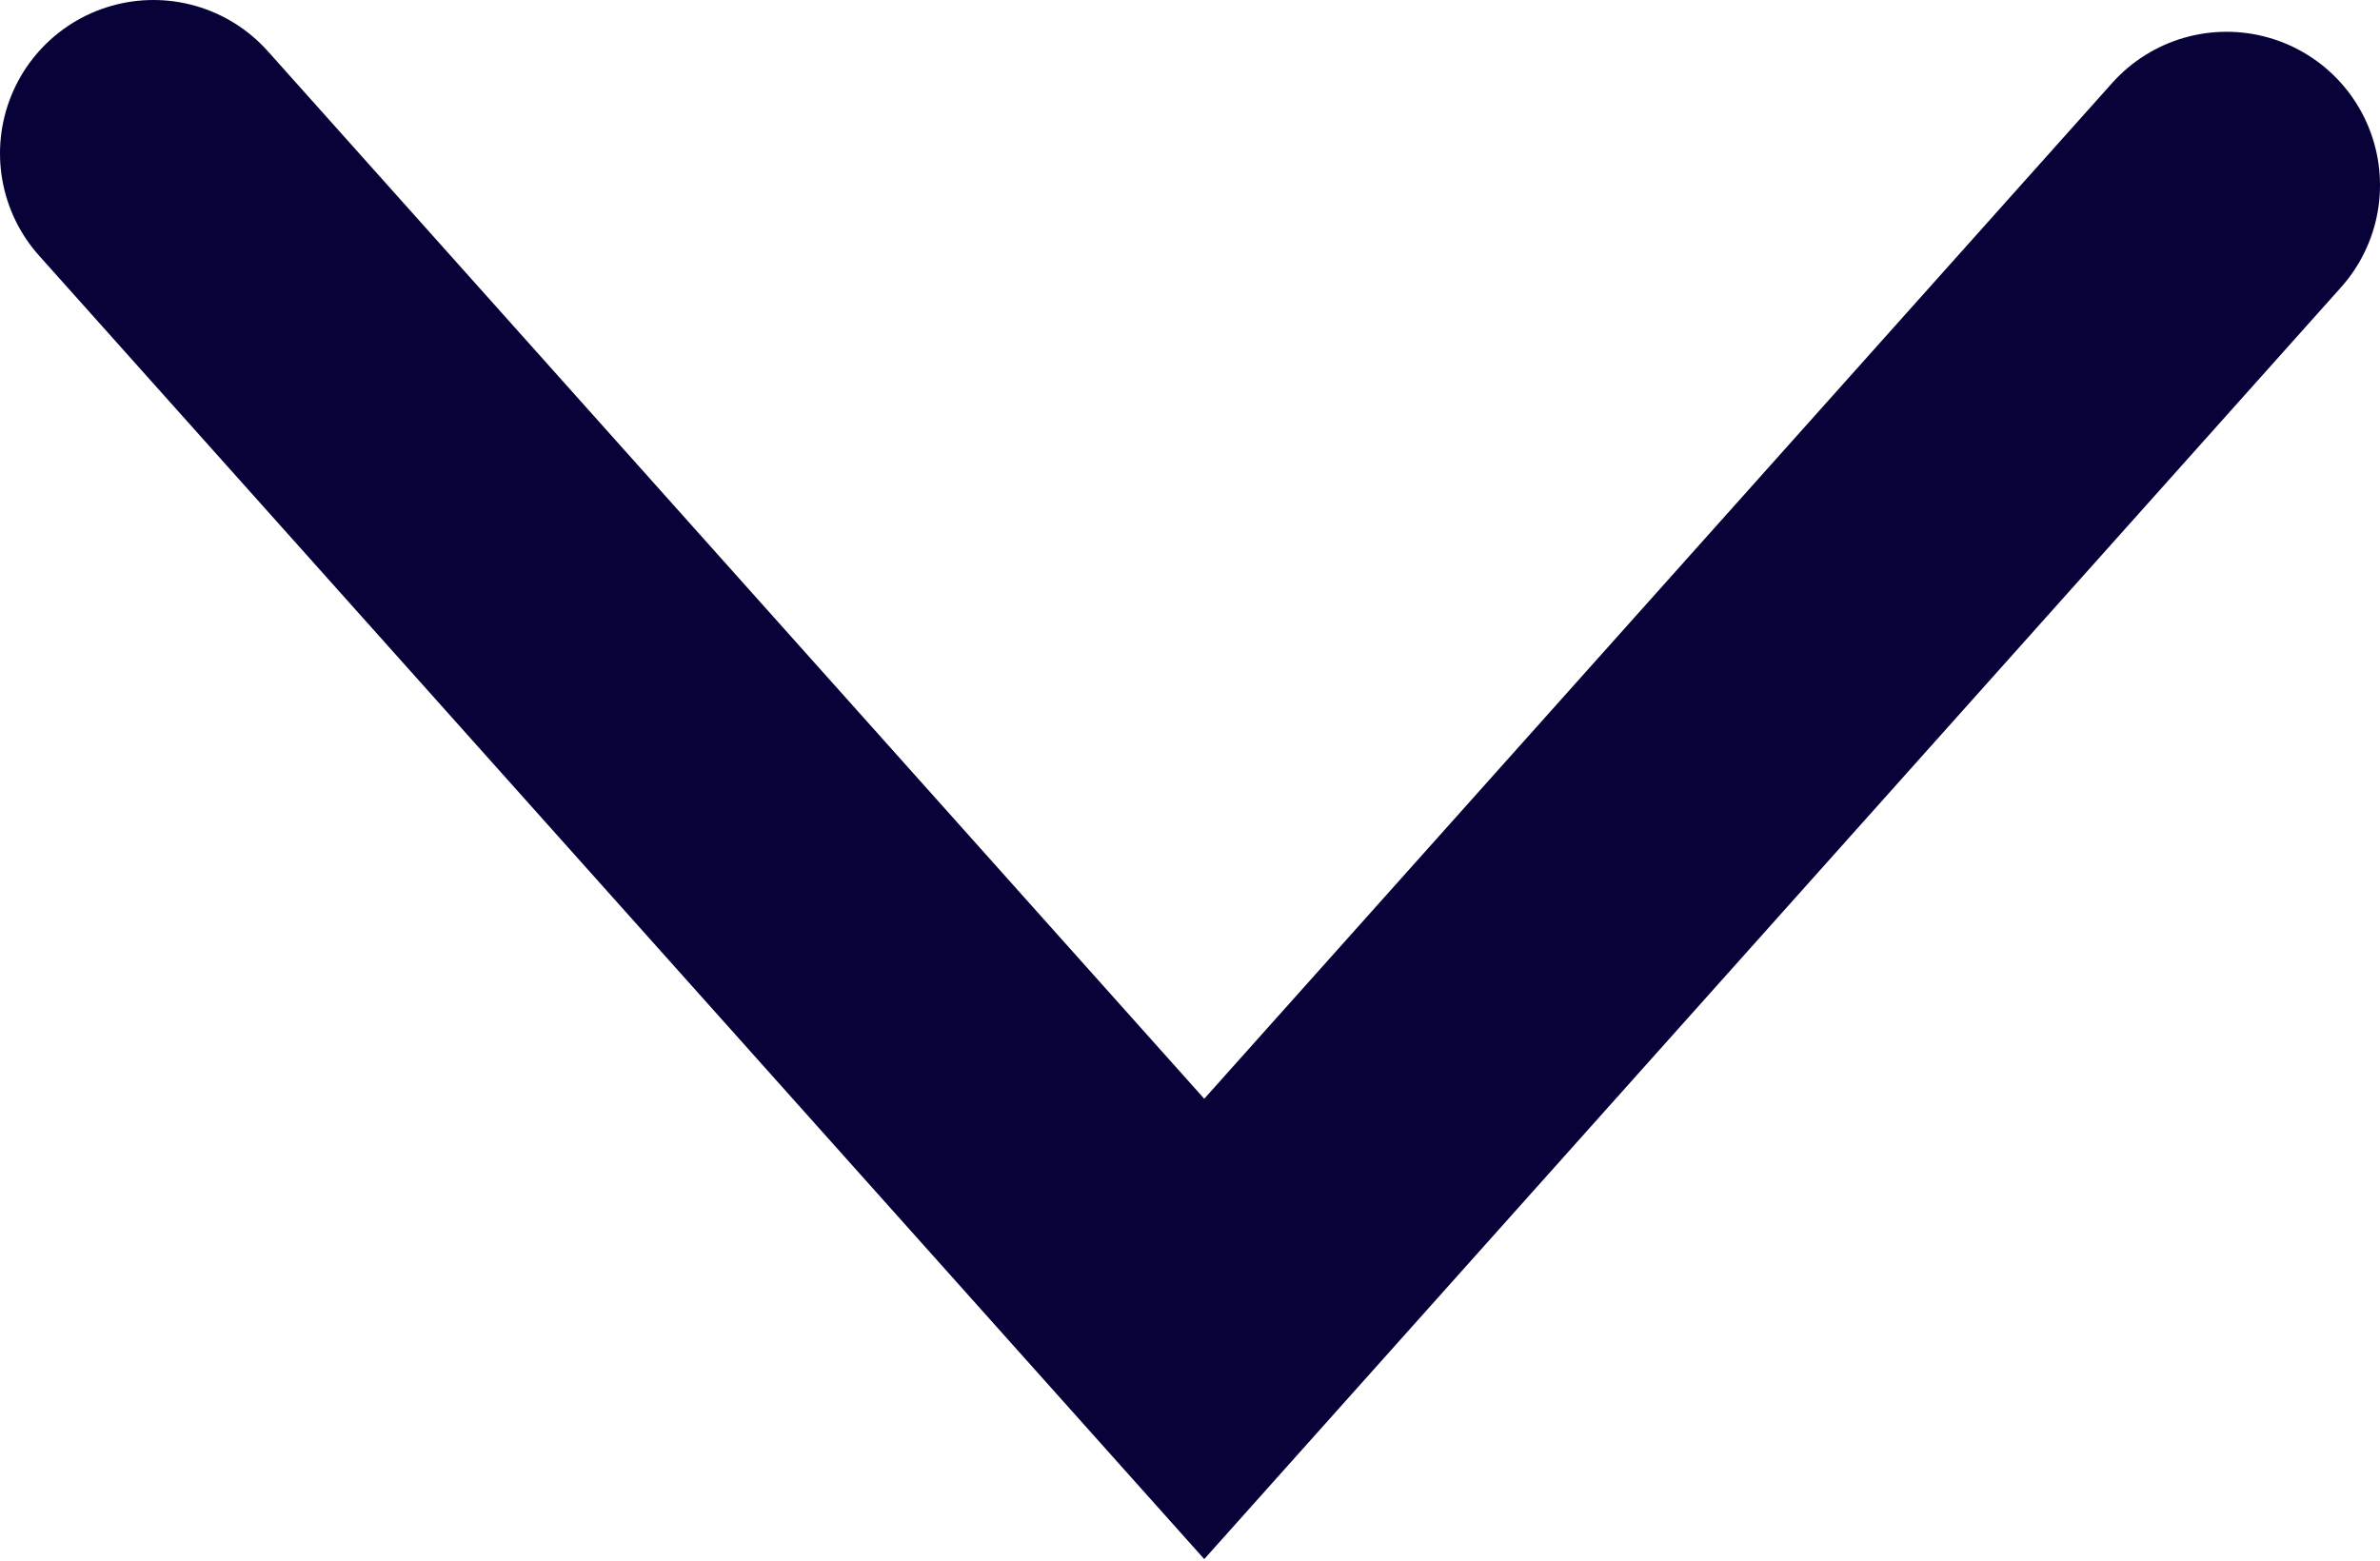
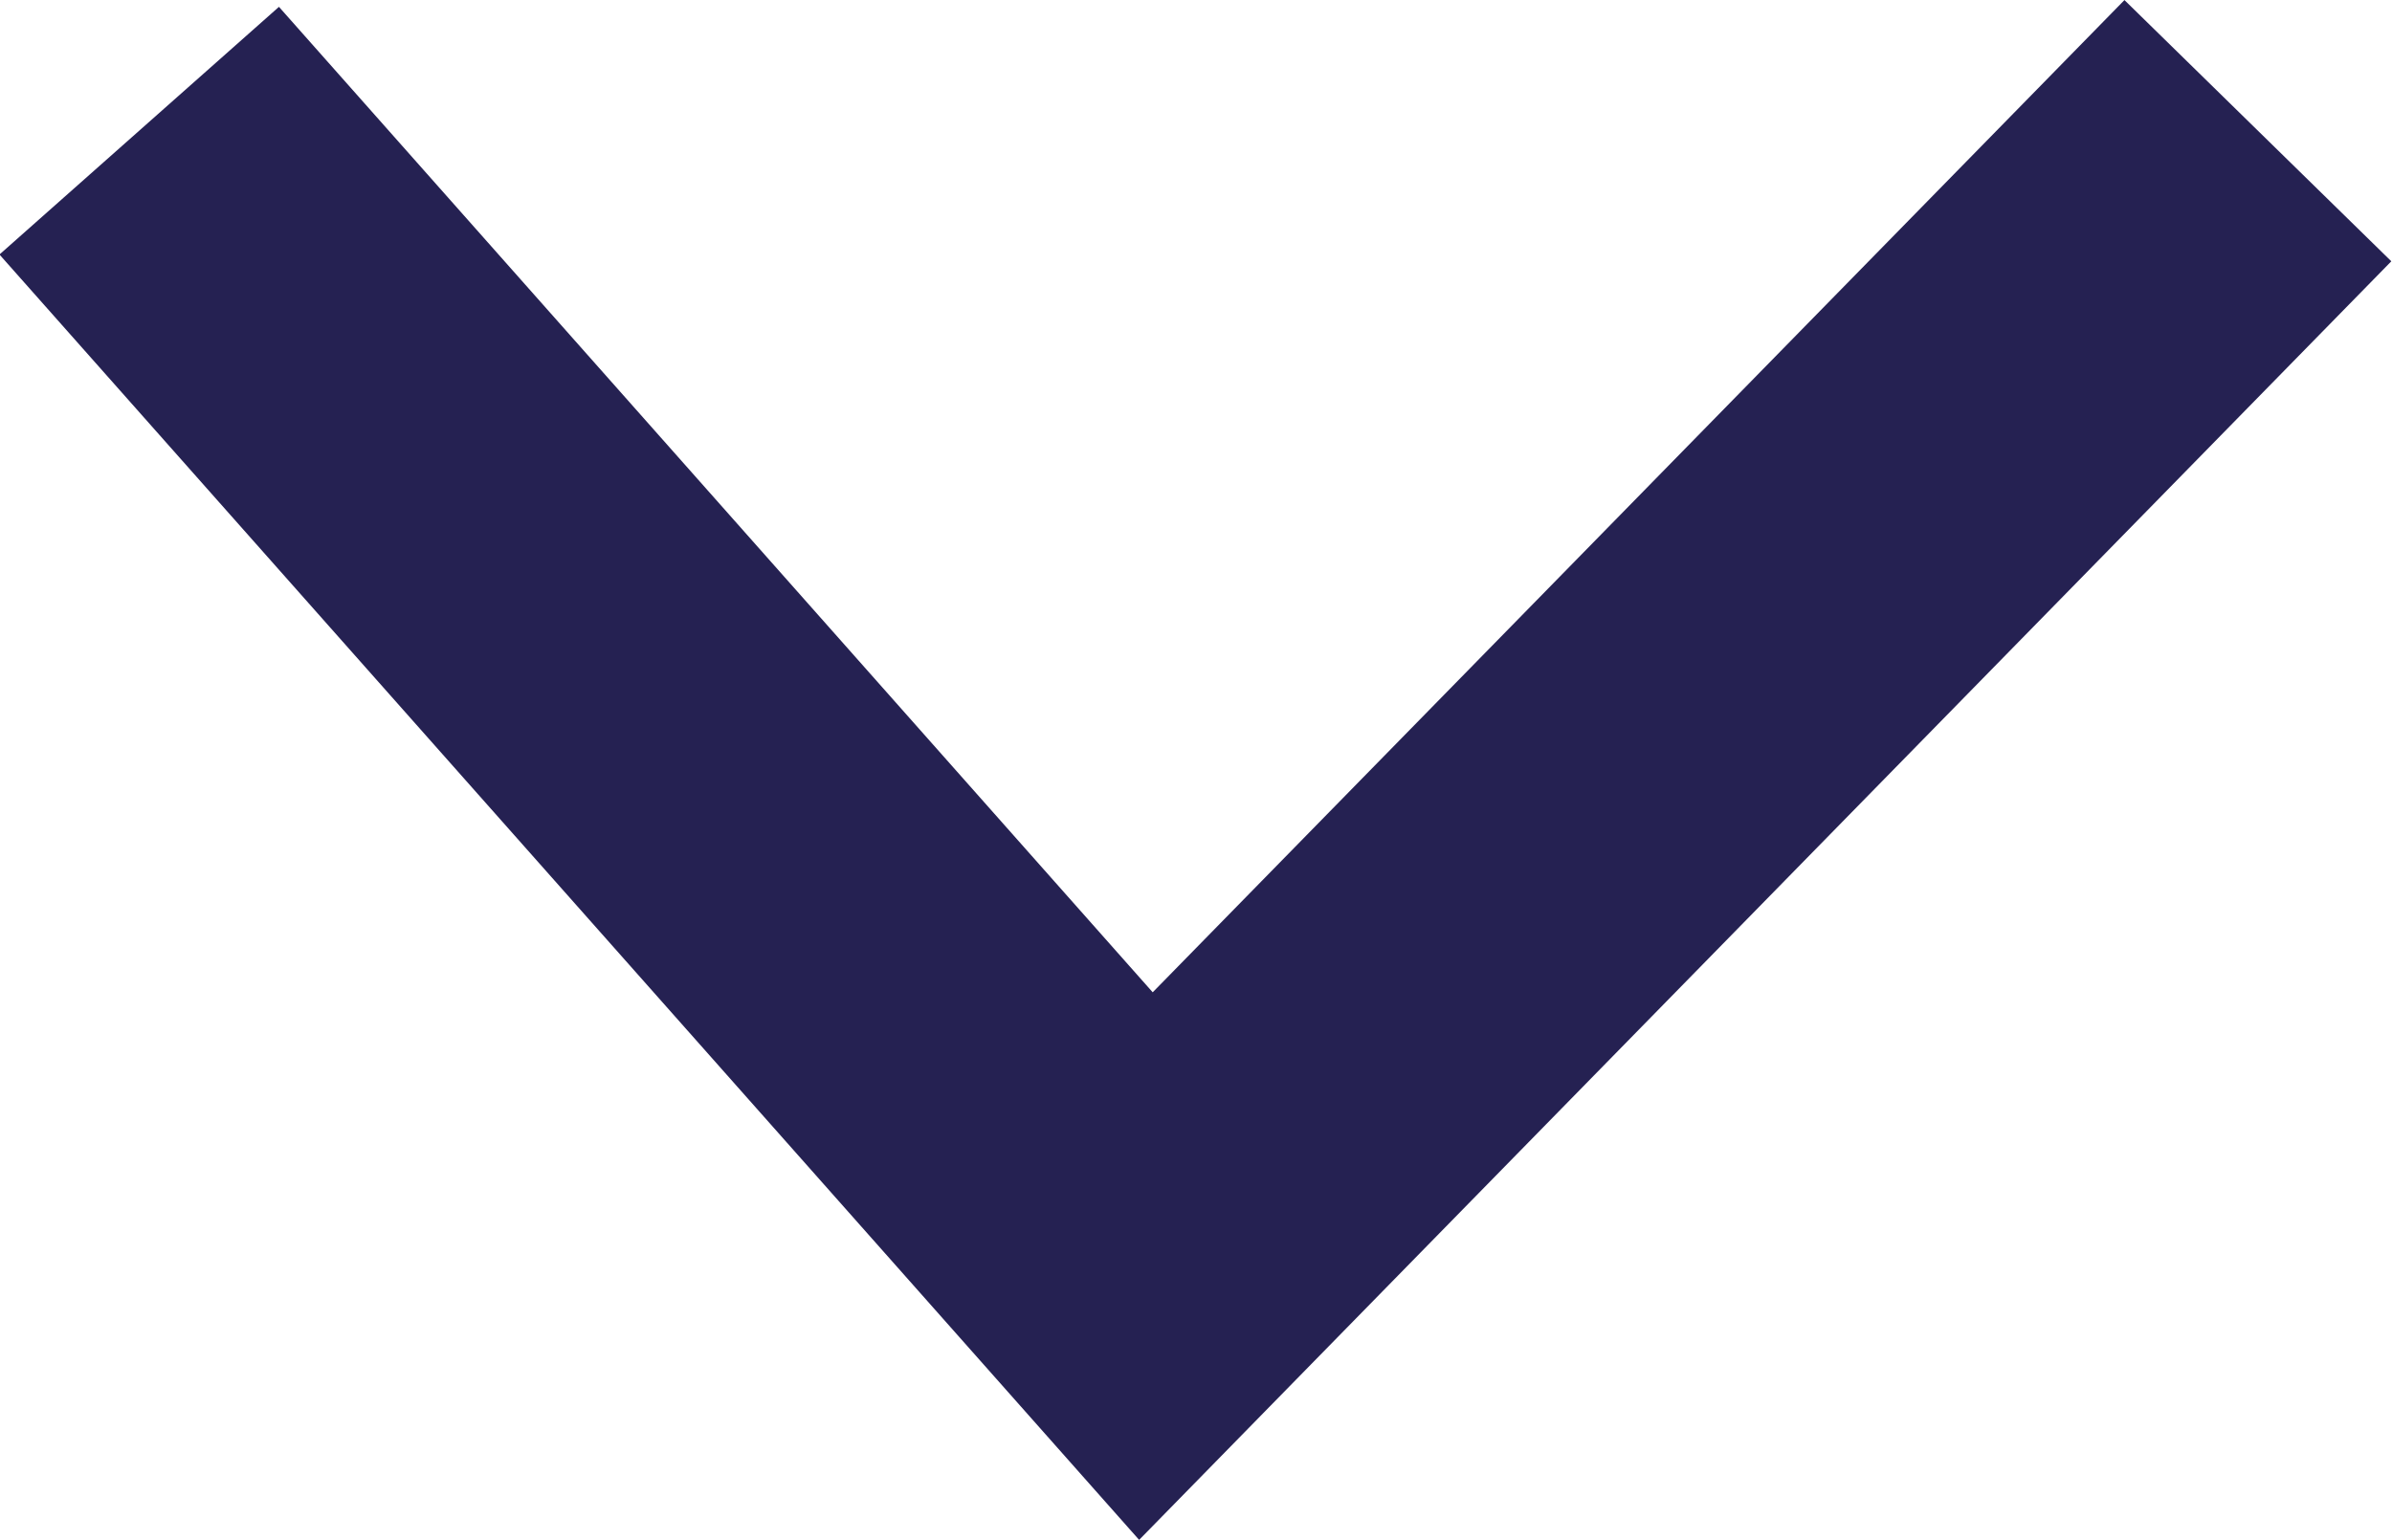
- <svg xmlns="http://www.w3.org/2000/svg" id="图层_1" data-name="图层 1" viewBox="0 0 21.72 14.24">
+ <svg xmlns="http://www.w3.org/2000/svg" id="图层_1" data-name="图层 1" viewBox="0 0 14.09 9.07">
  <defs>
-     <style>.cls-1{fill:none;stroke:#070237;stroke-linecap:round;stroke-miterlimit:10;stroke-width:2.8px;}</style>
+     <style>.cls-1{fill:none;stroke:#252152;stroke-miterlimit:10;stroke-width:2.2px;}</style>
  </defs>
-   <polyline class="cls-1" points="1.4 1.4 10.99 12.13 20.32 1.69" />
+   <polyline class="cls-1" points="0.82 0.77 6.75 7.46 13.3 0.77" />
</svg>
